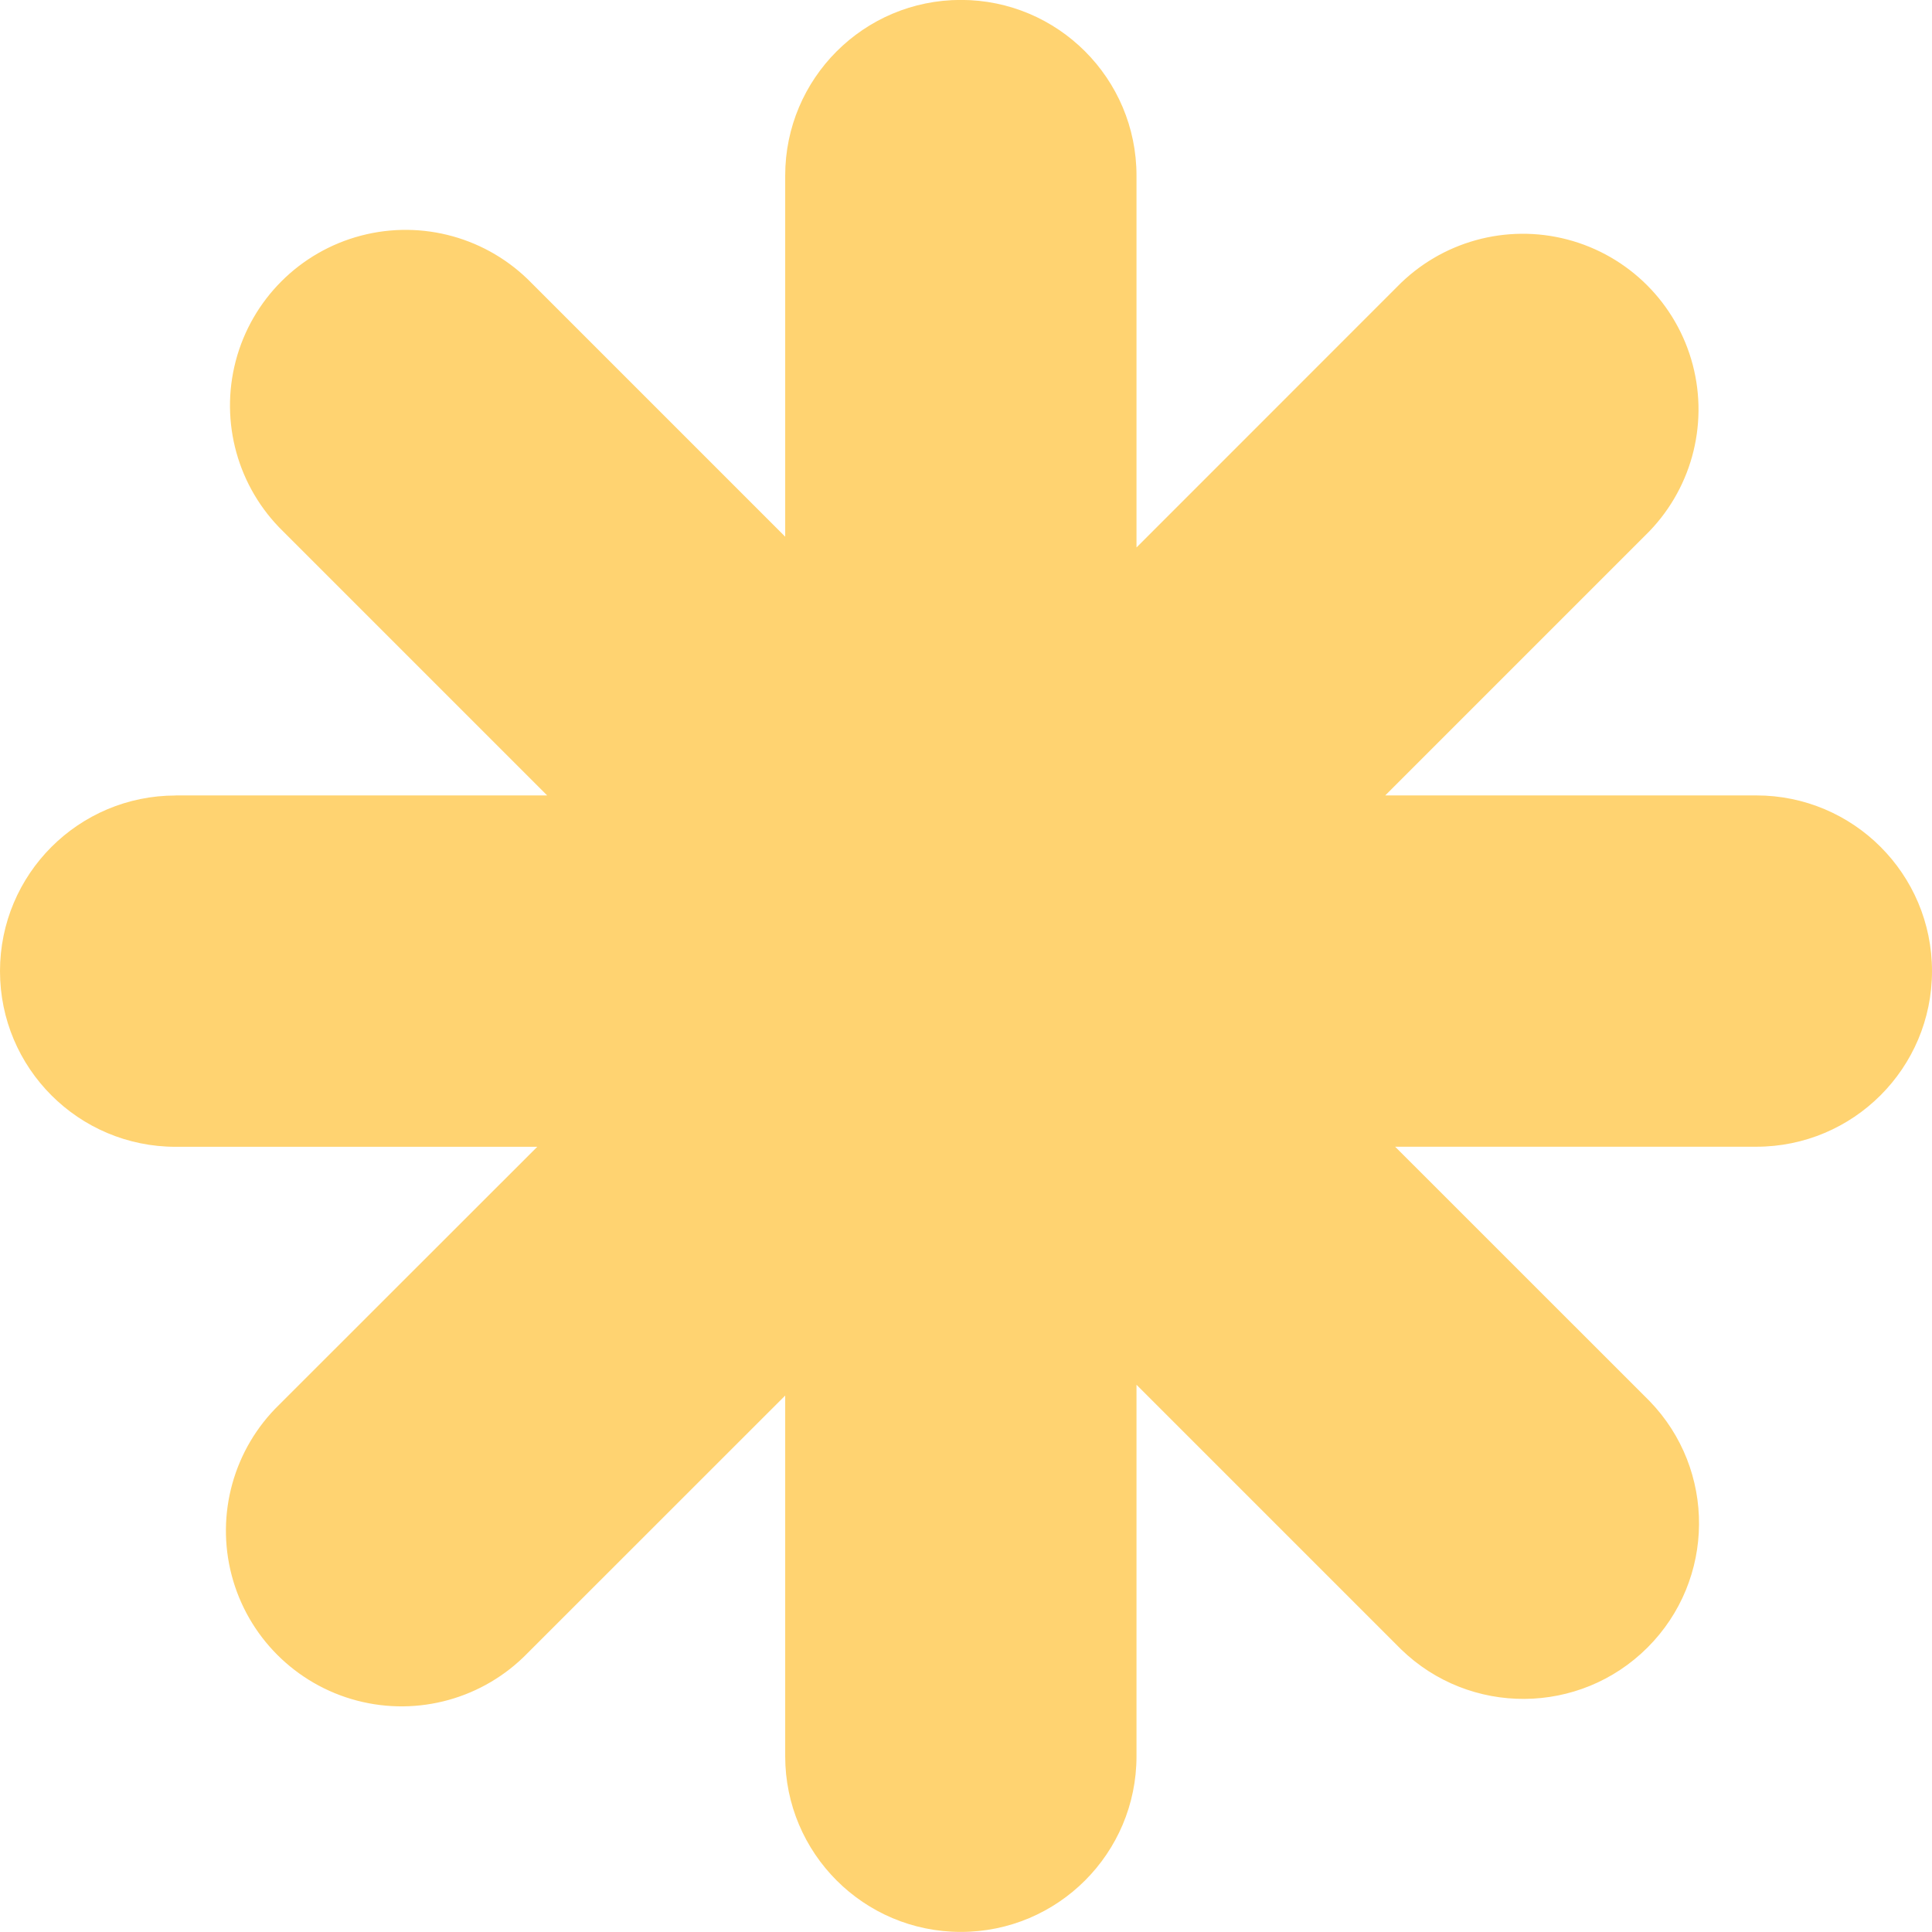
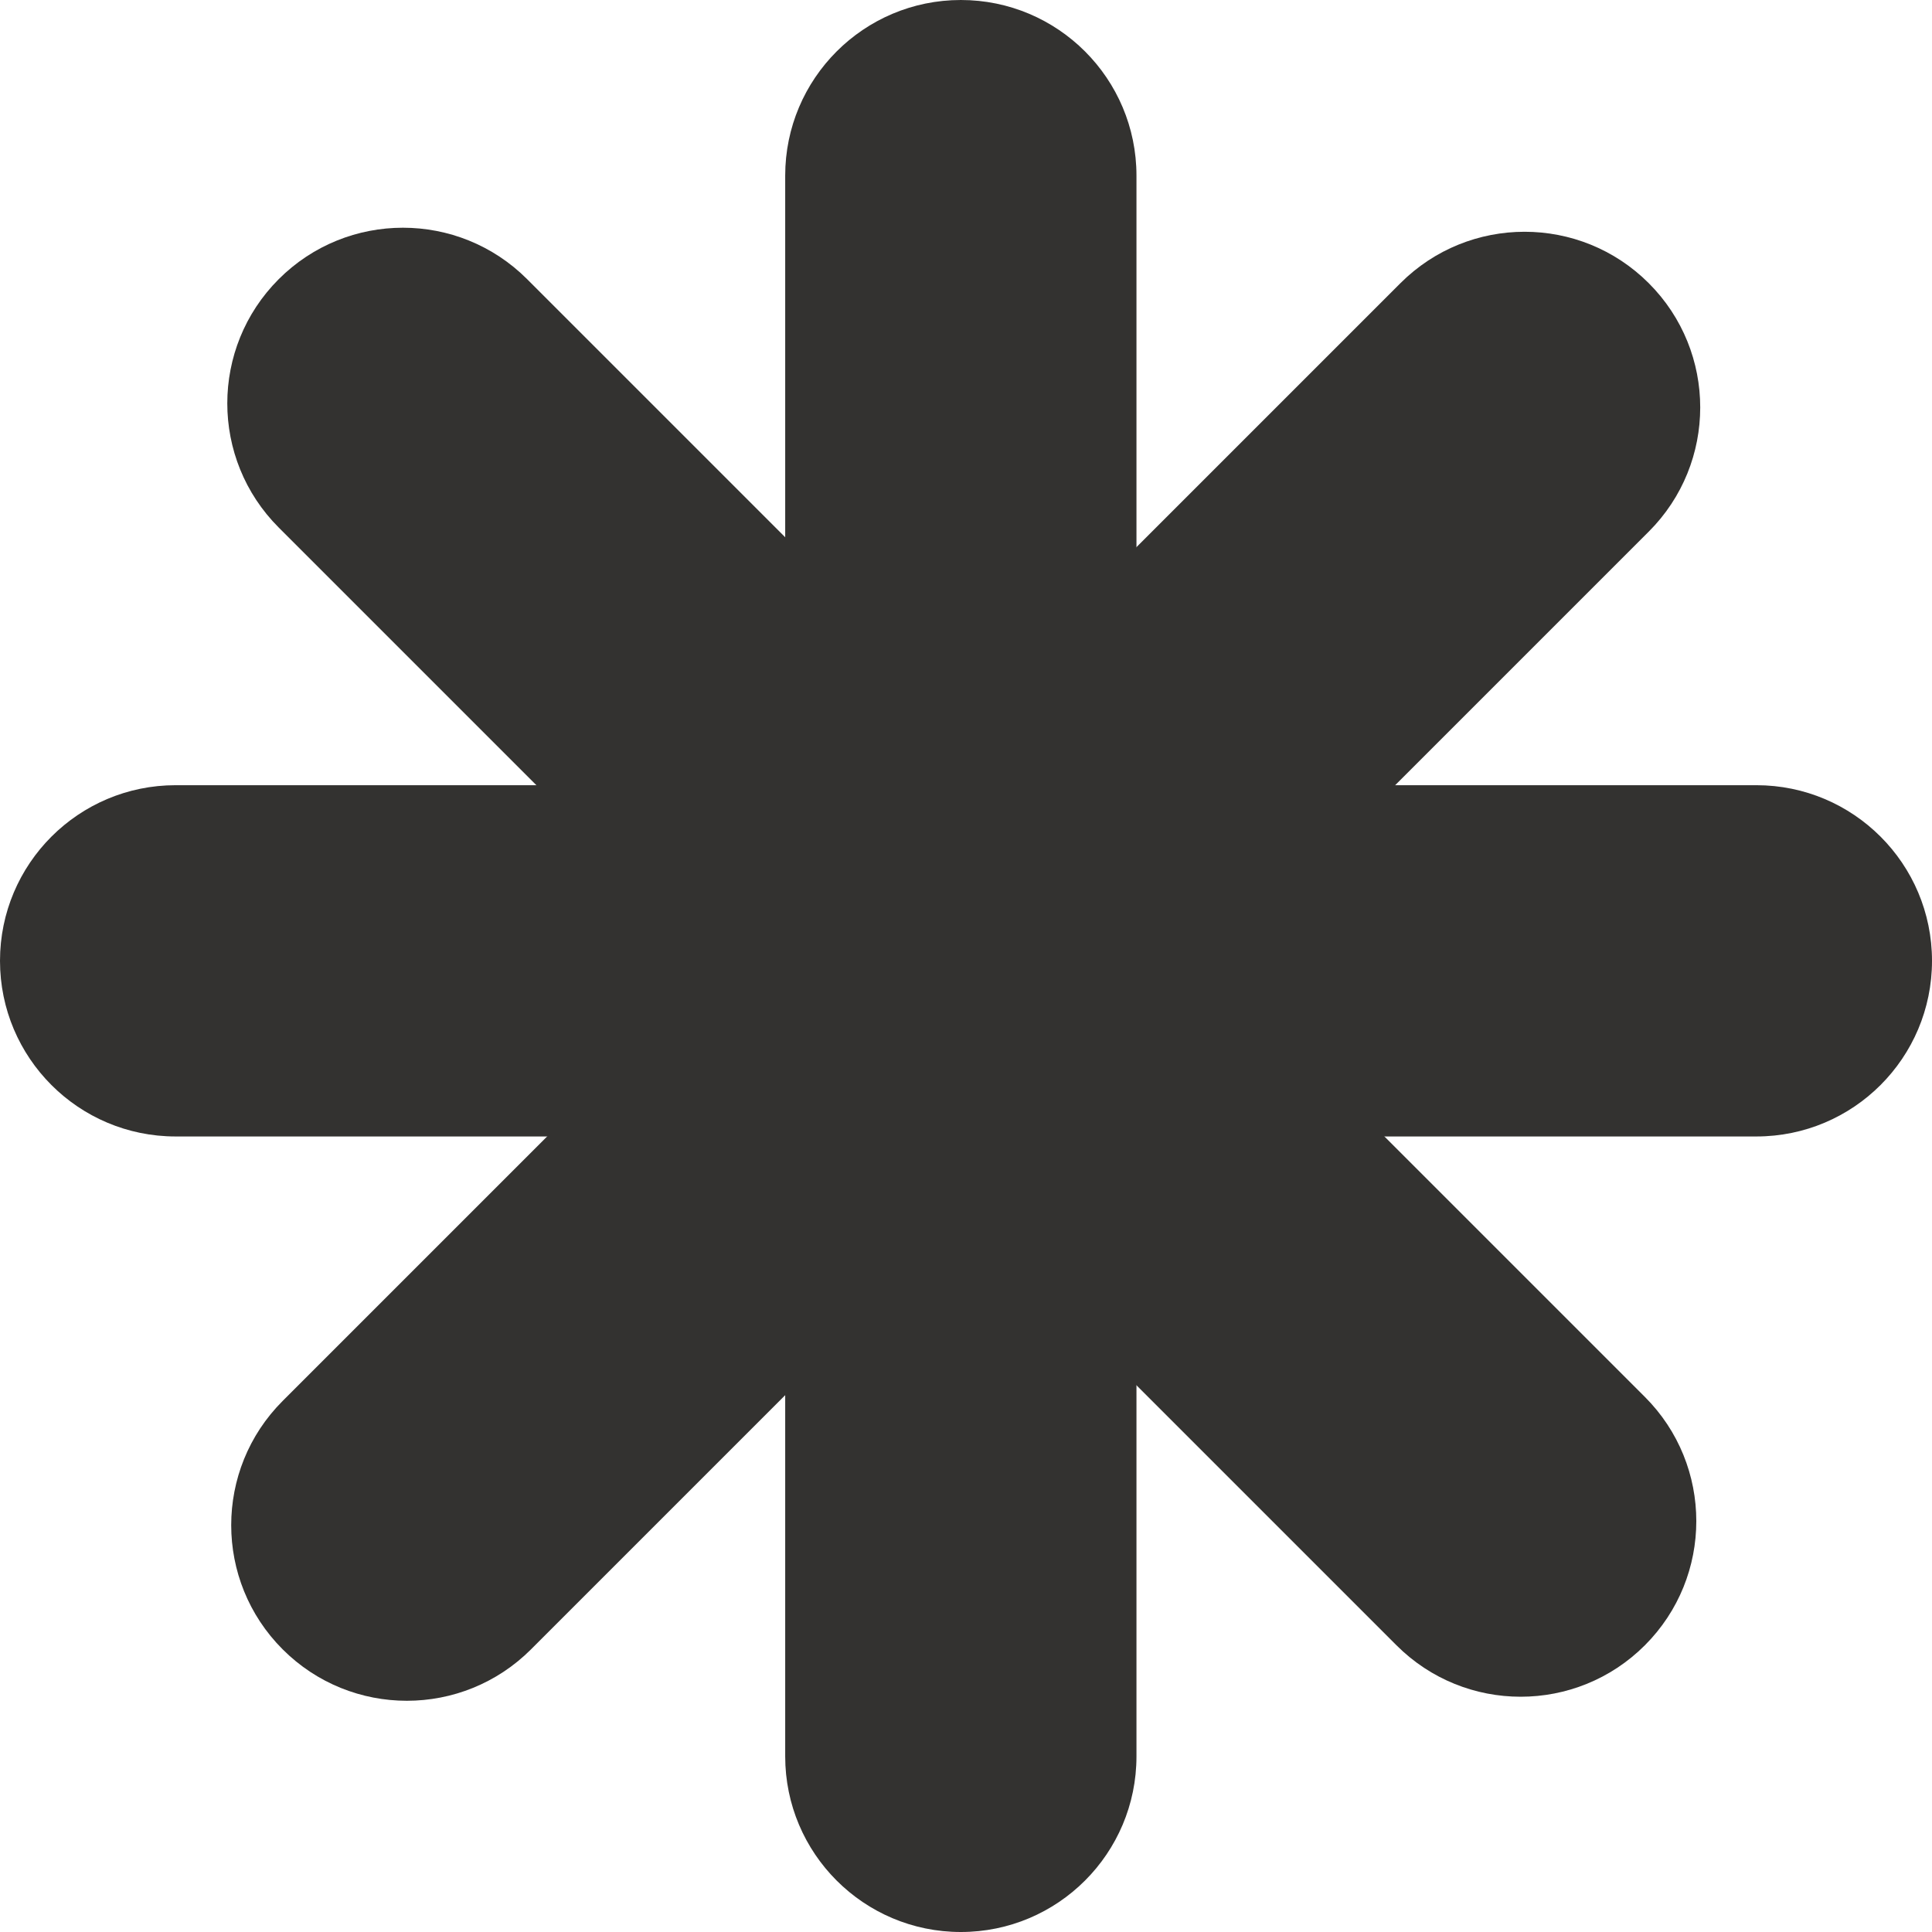
- <svg xmlns="http://www.w3.org/2000/svg" width="24" height="24" viewBox="0 0 24 24" fill="none">
-   <path d="M2.182 9.882a2.182 2.182 0 0 0 0 4.364h4.492L3.468 17.45a2.182 2.182 0 1 0 3.085 3.086l3.201-3.2v4.481a2.182 2.182 0 0 0 4.364 0v-4.615l3.285 3.285a2.182 2.182 0 0 0 3.086-3.085l-3.158-3.157h4.487a2.182 2.182 0 0 0 0-4.364h-4.61l3.23-3.23a2.182 2.182 0 1 0-3.085-3.086l-3.235 3.236v-4.62a2.182 2.182 0 0 0-4.364 0v4.486l-3.15-3.15a2.182 2.182 0 1 0-3.086 3.085l3.279 3.279H2.182Z" fill="#FFD371" />
+ <svg xmlns="http://www.w3.org/2000/svg" width="175" height="175" viewBox="0 0 175 175" fill="none">
+   <rect y="71.123" width="175" height="31.818" rx="15.909" fill="#333230" />
+   <rect x="102.941" width="175" height="31.818" rx="15.909" transform="rotate(90 102.941 0)" fill="#333230" />
+   <rect x="36.497" y="14.037" width="175" height="31.818" rx="15.909" transform="rotate(45 36.497 14.037)" fill="#333230" />
+   <rect x="14.353" y="138.147" width="175" height="31.818" rx="15.909" transform="rotate(-45 14.353 138.147)" fill="#333230" />
</svg>
